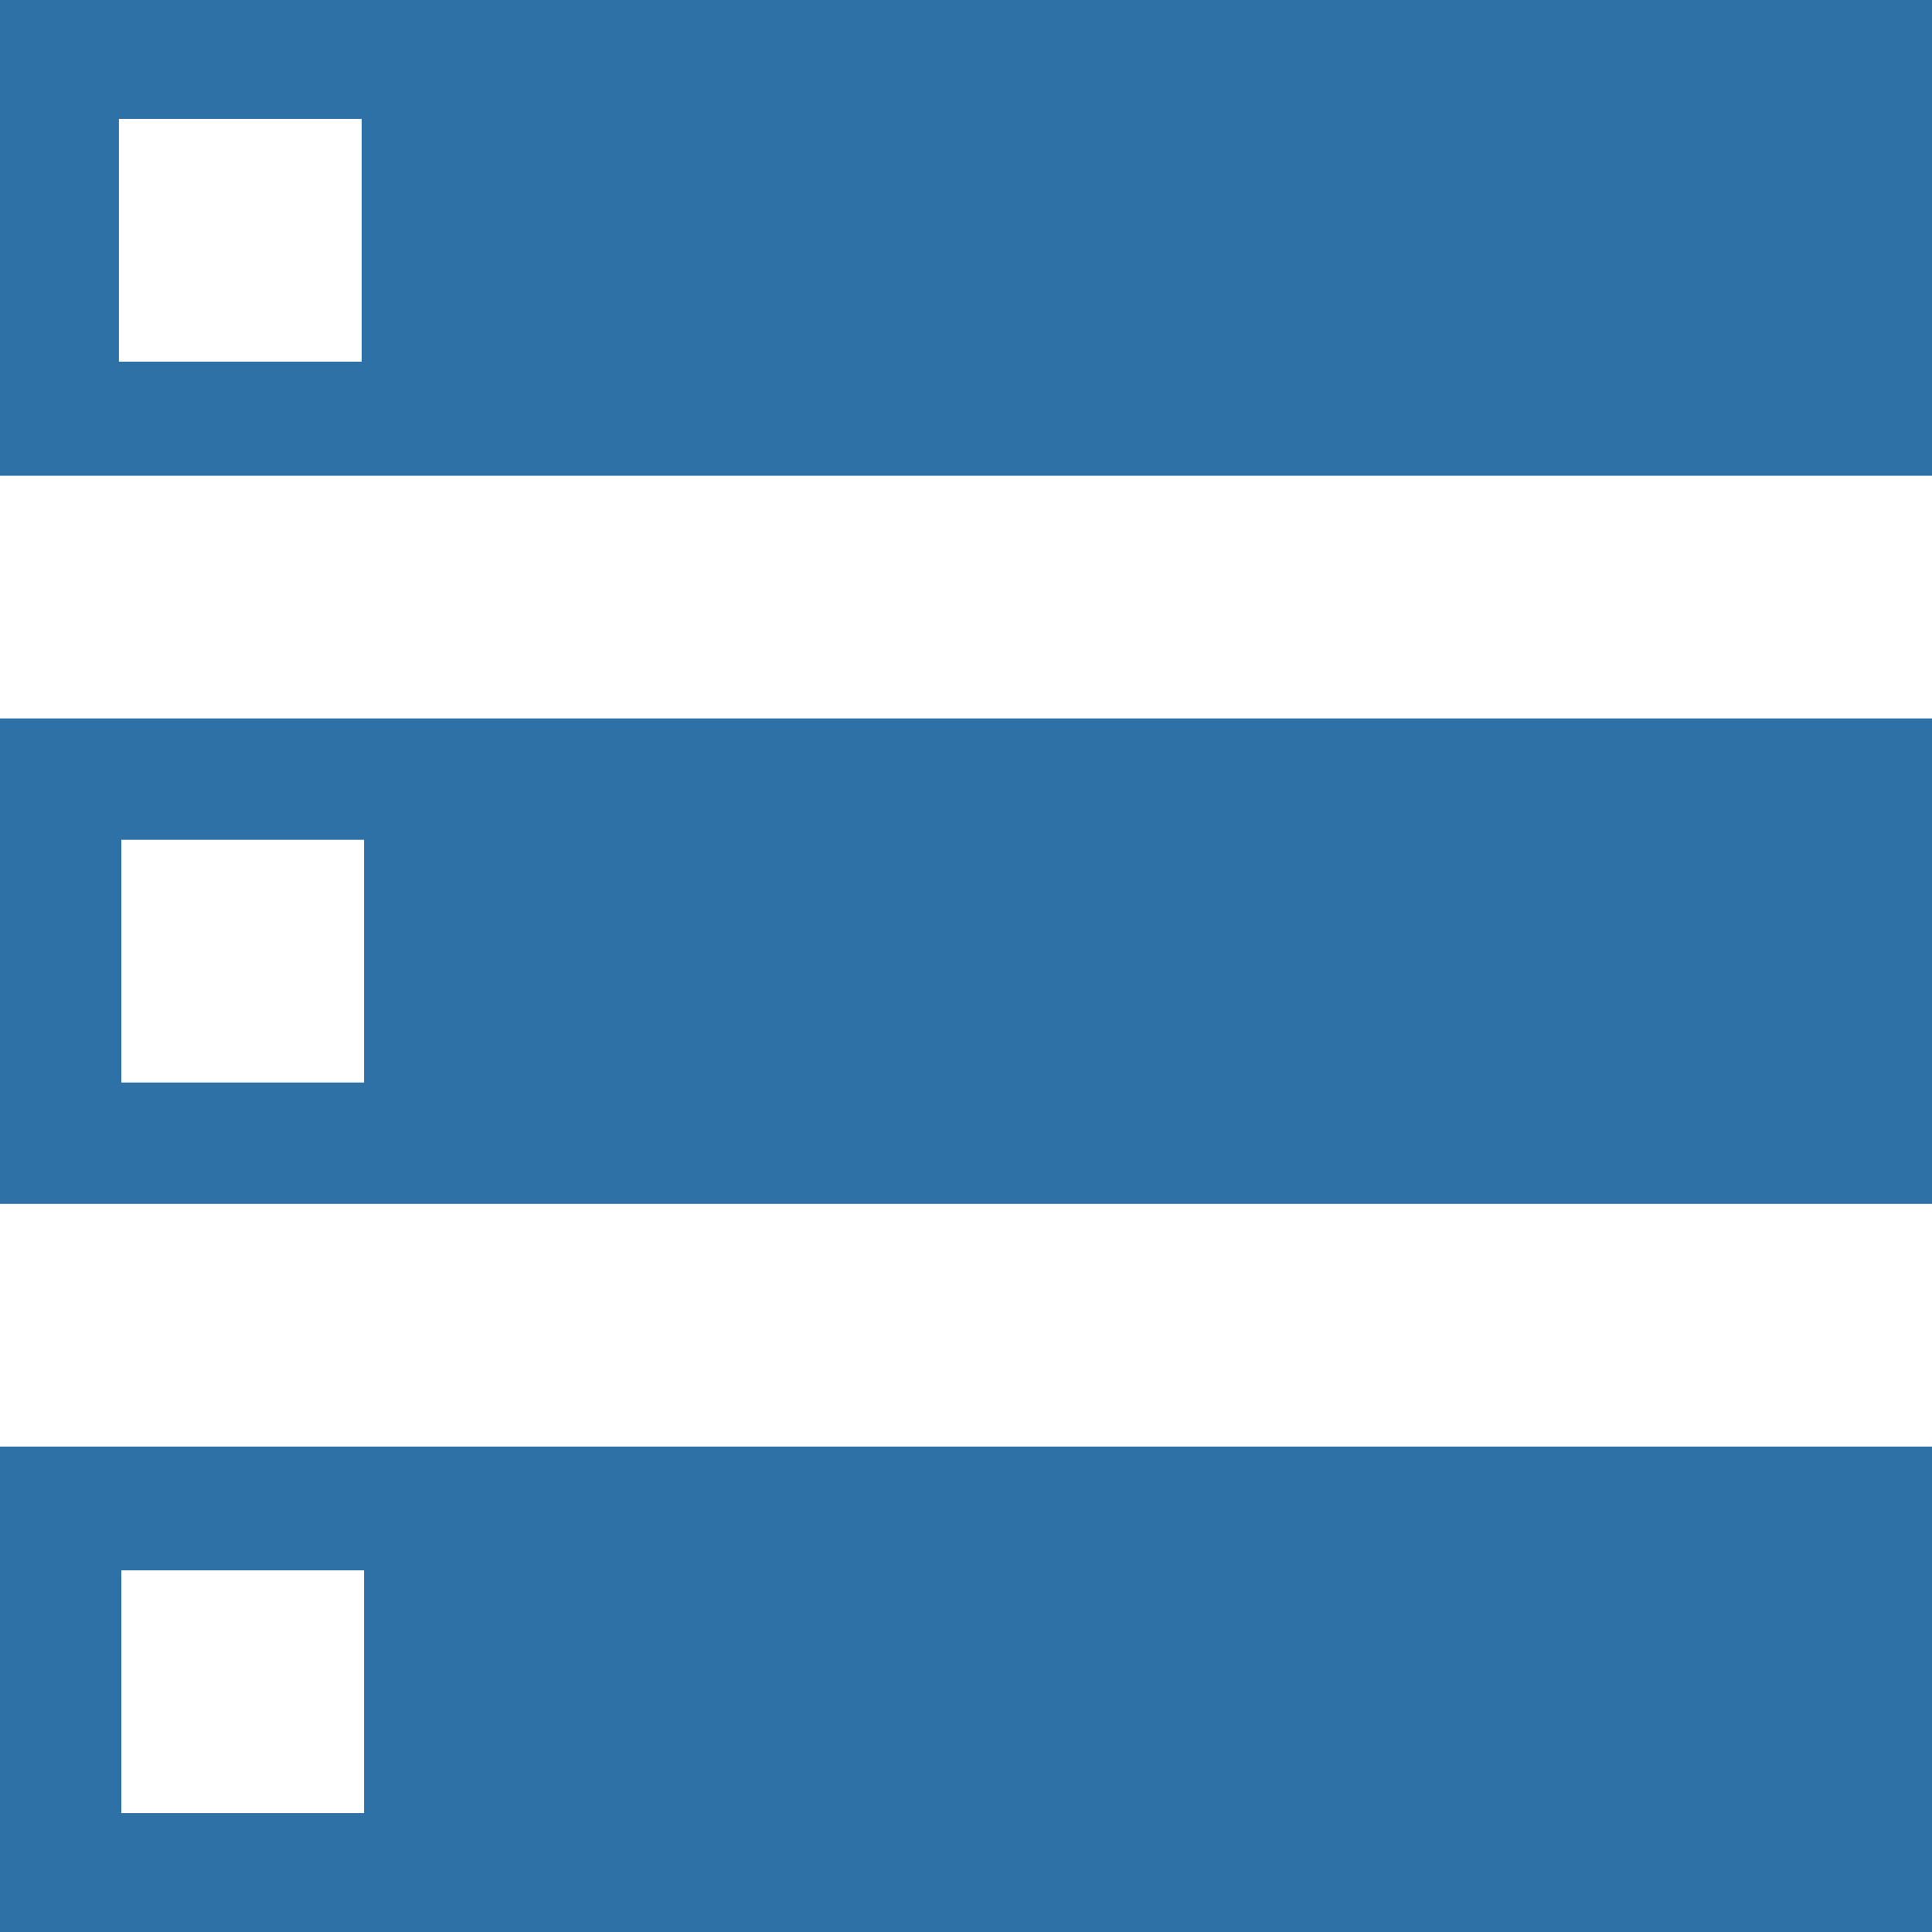
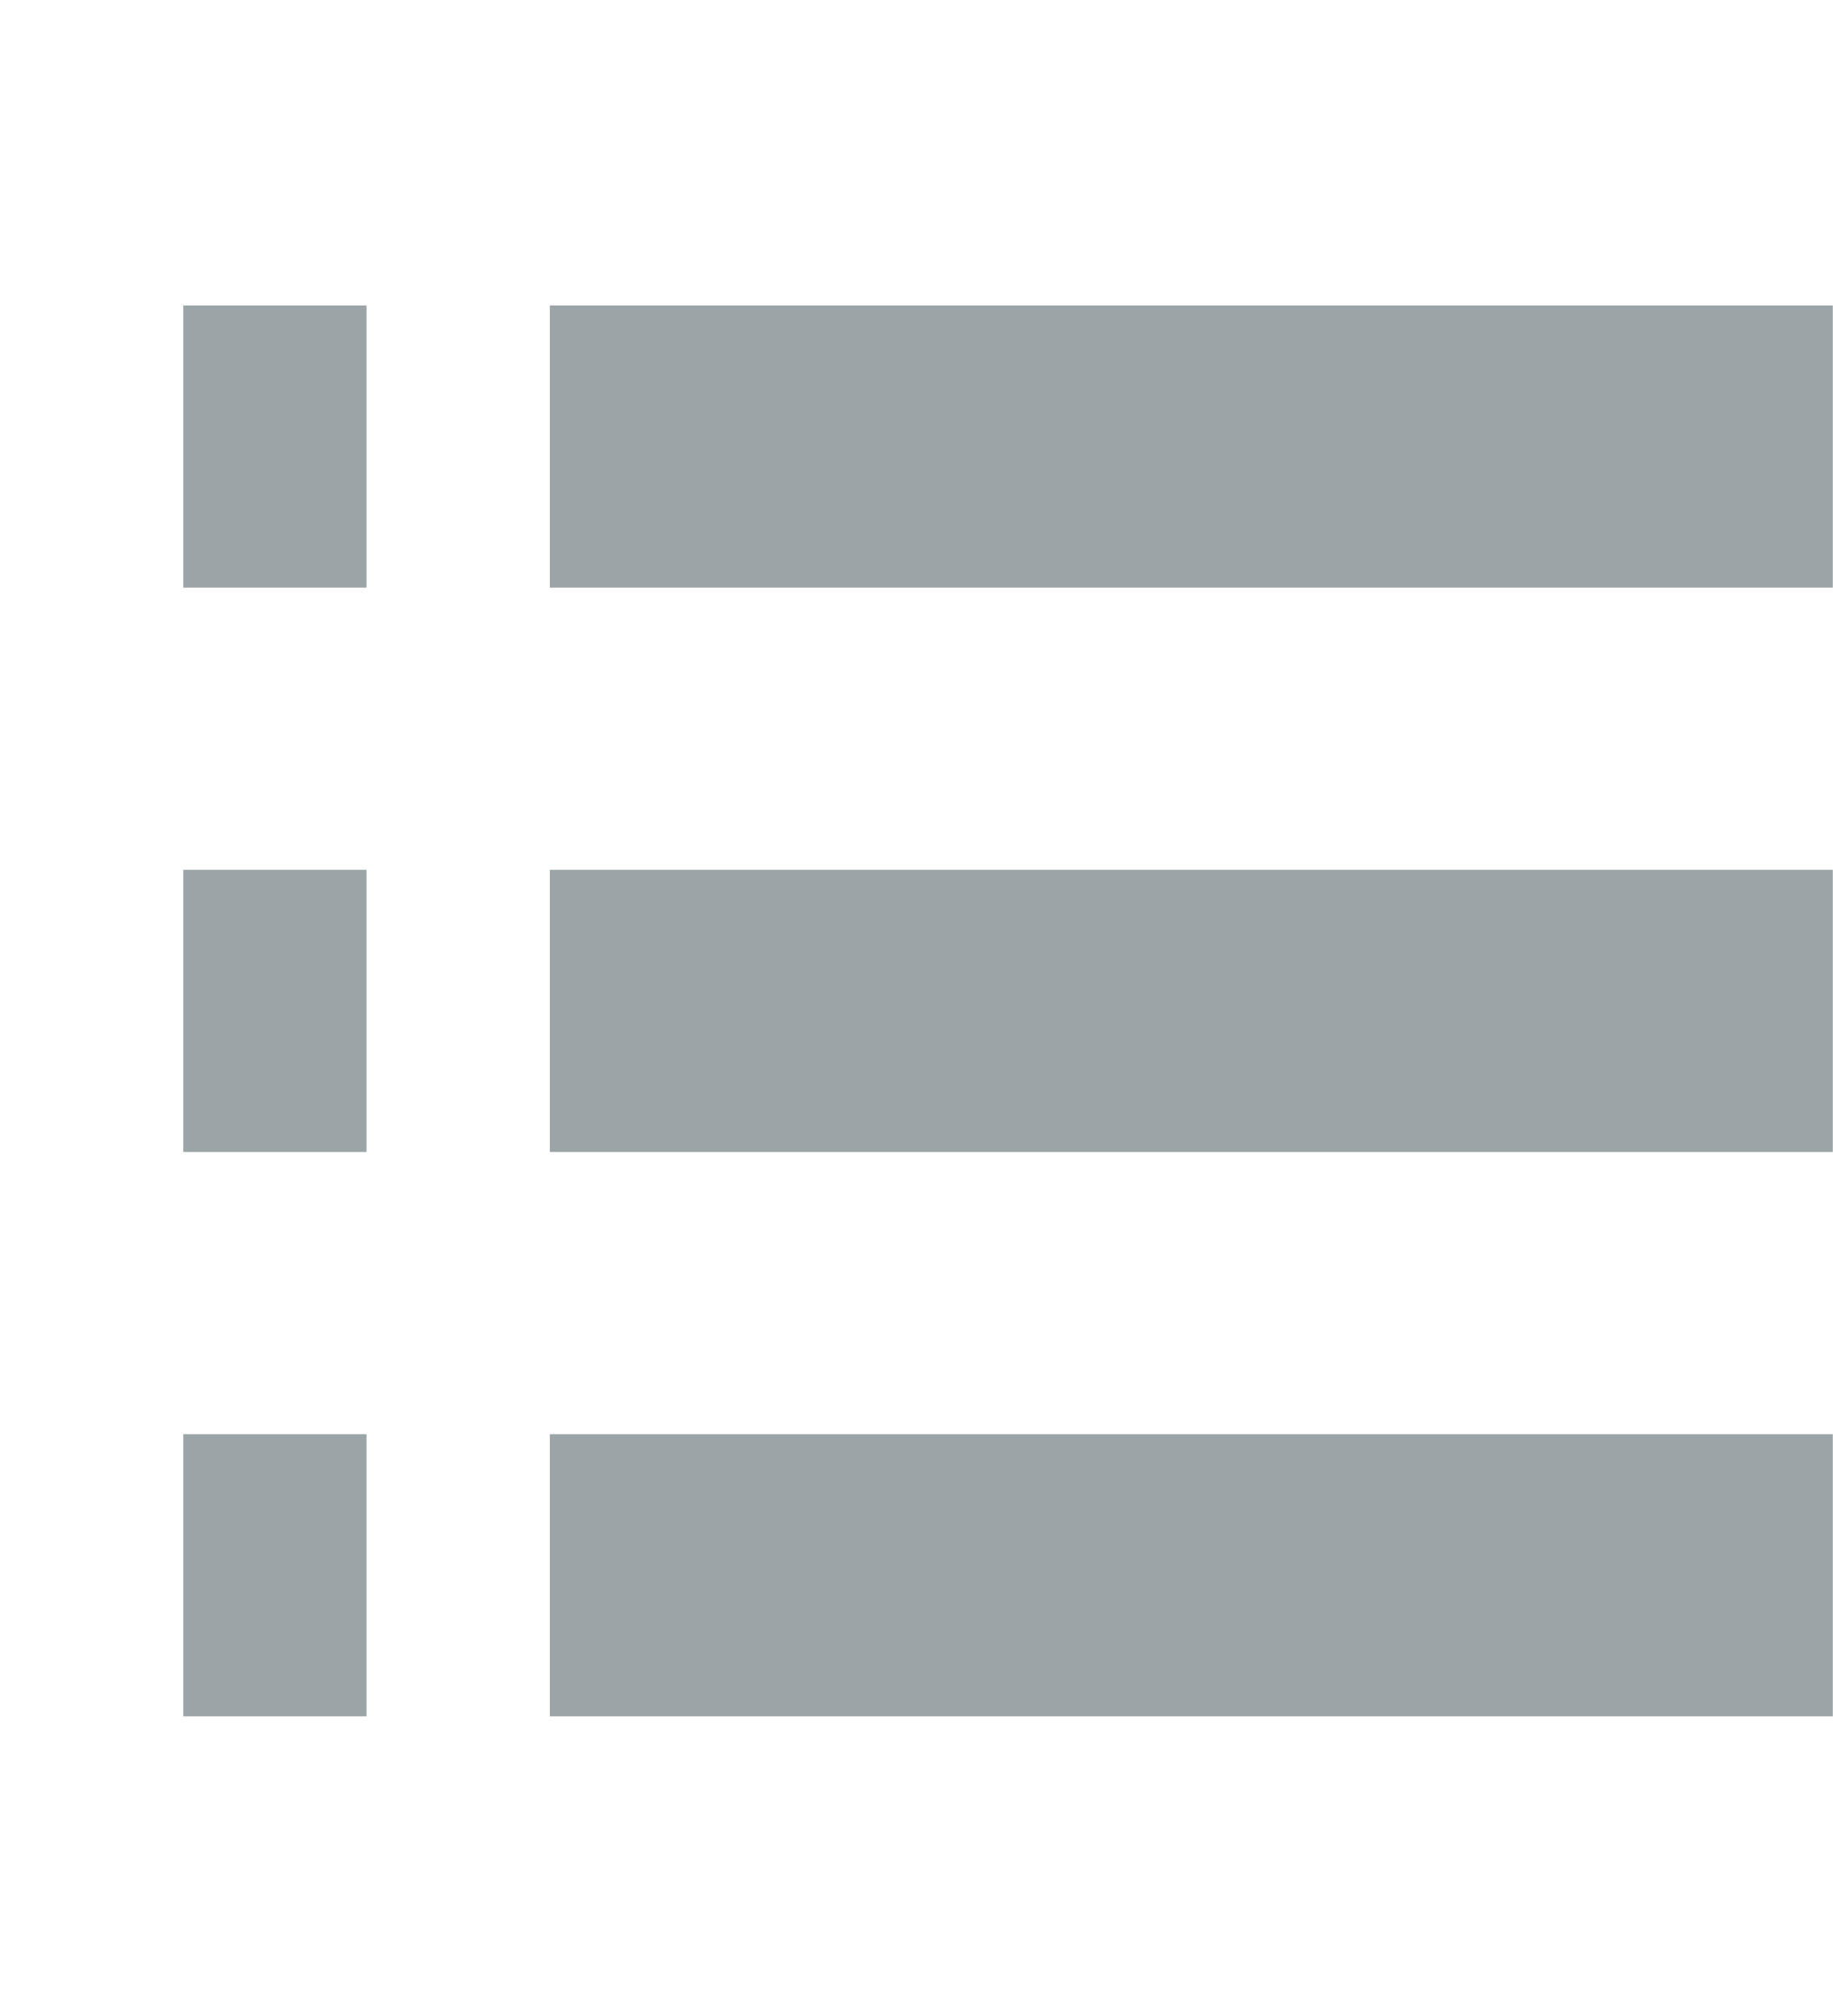
- <svg xmlns="http://www.w3.org/2000/svg" id="Camada_1" data-name="Camada 1" viewBox="0 0 7.96 7.96">
+ <svg xmlns="http://www.w3.org/2000/svg" id="baseline-list-24px" width="30" height="33" viewBox="0 0 30 33">
  <defs>
-     <style>.cls-1{fill:#2e71a7;}</style>
+     <style>
+             .cls-1{fill:#9ba5a7}.cls-2{fill:none}
+         </style>
  </defs>
-   <path id="Caminho_261" data-name="Caminho 261" class="cls-1" d="M2.4,2V4h8V2ZM3.89,3.53h-1v-1h1ZM2.4,7h8V5h-8Zm.5-1.5h1v1h-1ZM2.4,10h8V8h-8Zm.5-1.49h1v1h-1Z" transform="translate(-2.4 -2.04)" />
+   <path id="Trazado_660" d="M3 20.857h3v-4.619H3zm0 9.238h3v-4.619H3zm0-18.476h3V7H3zm6 9.238h21v-4.619H9zm0 9.238h21v-4.619H9zM9 7v4.619h21V7z" class="cls-1" data-name="Trazado 660" transform="translate(0 -2)" />
+   <path id="Trazado_661" d="M0 0h30v33H0z" class="cls-2" data-name="Trazado 661" />
</svg>
